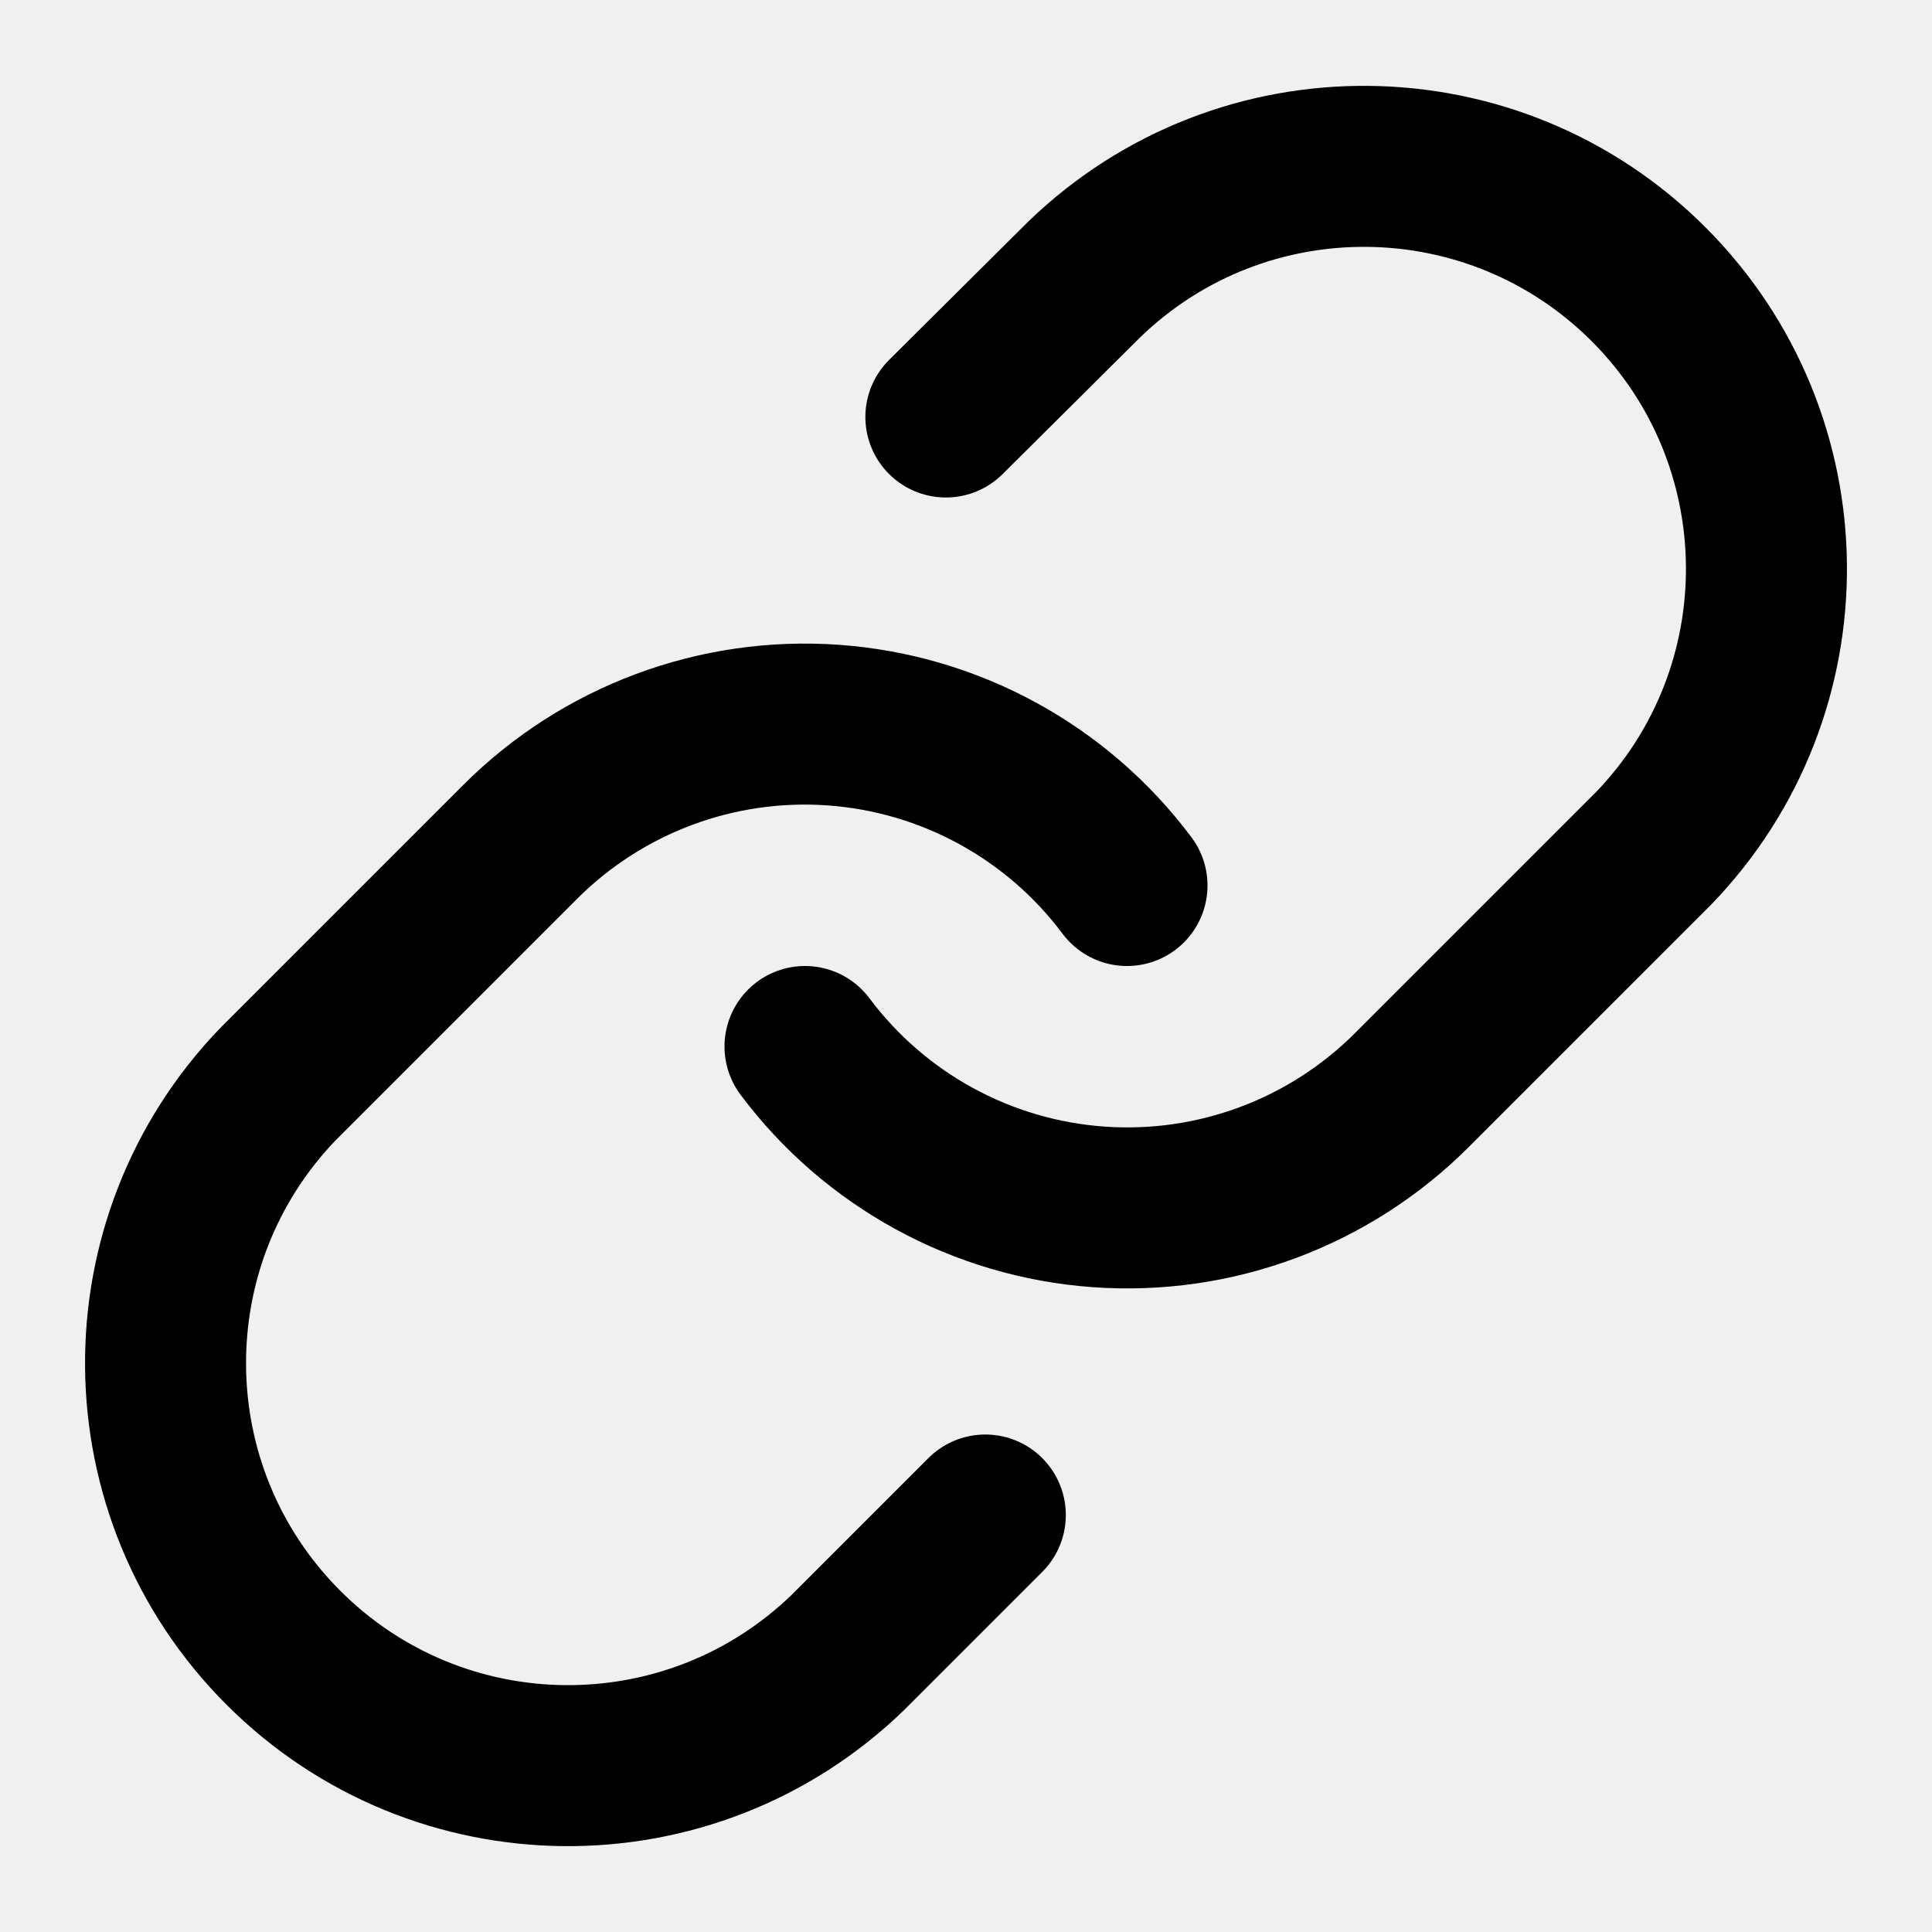
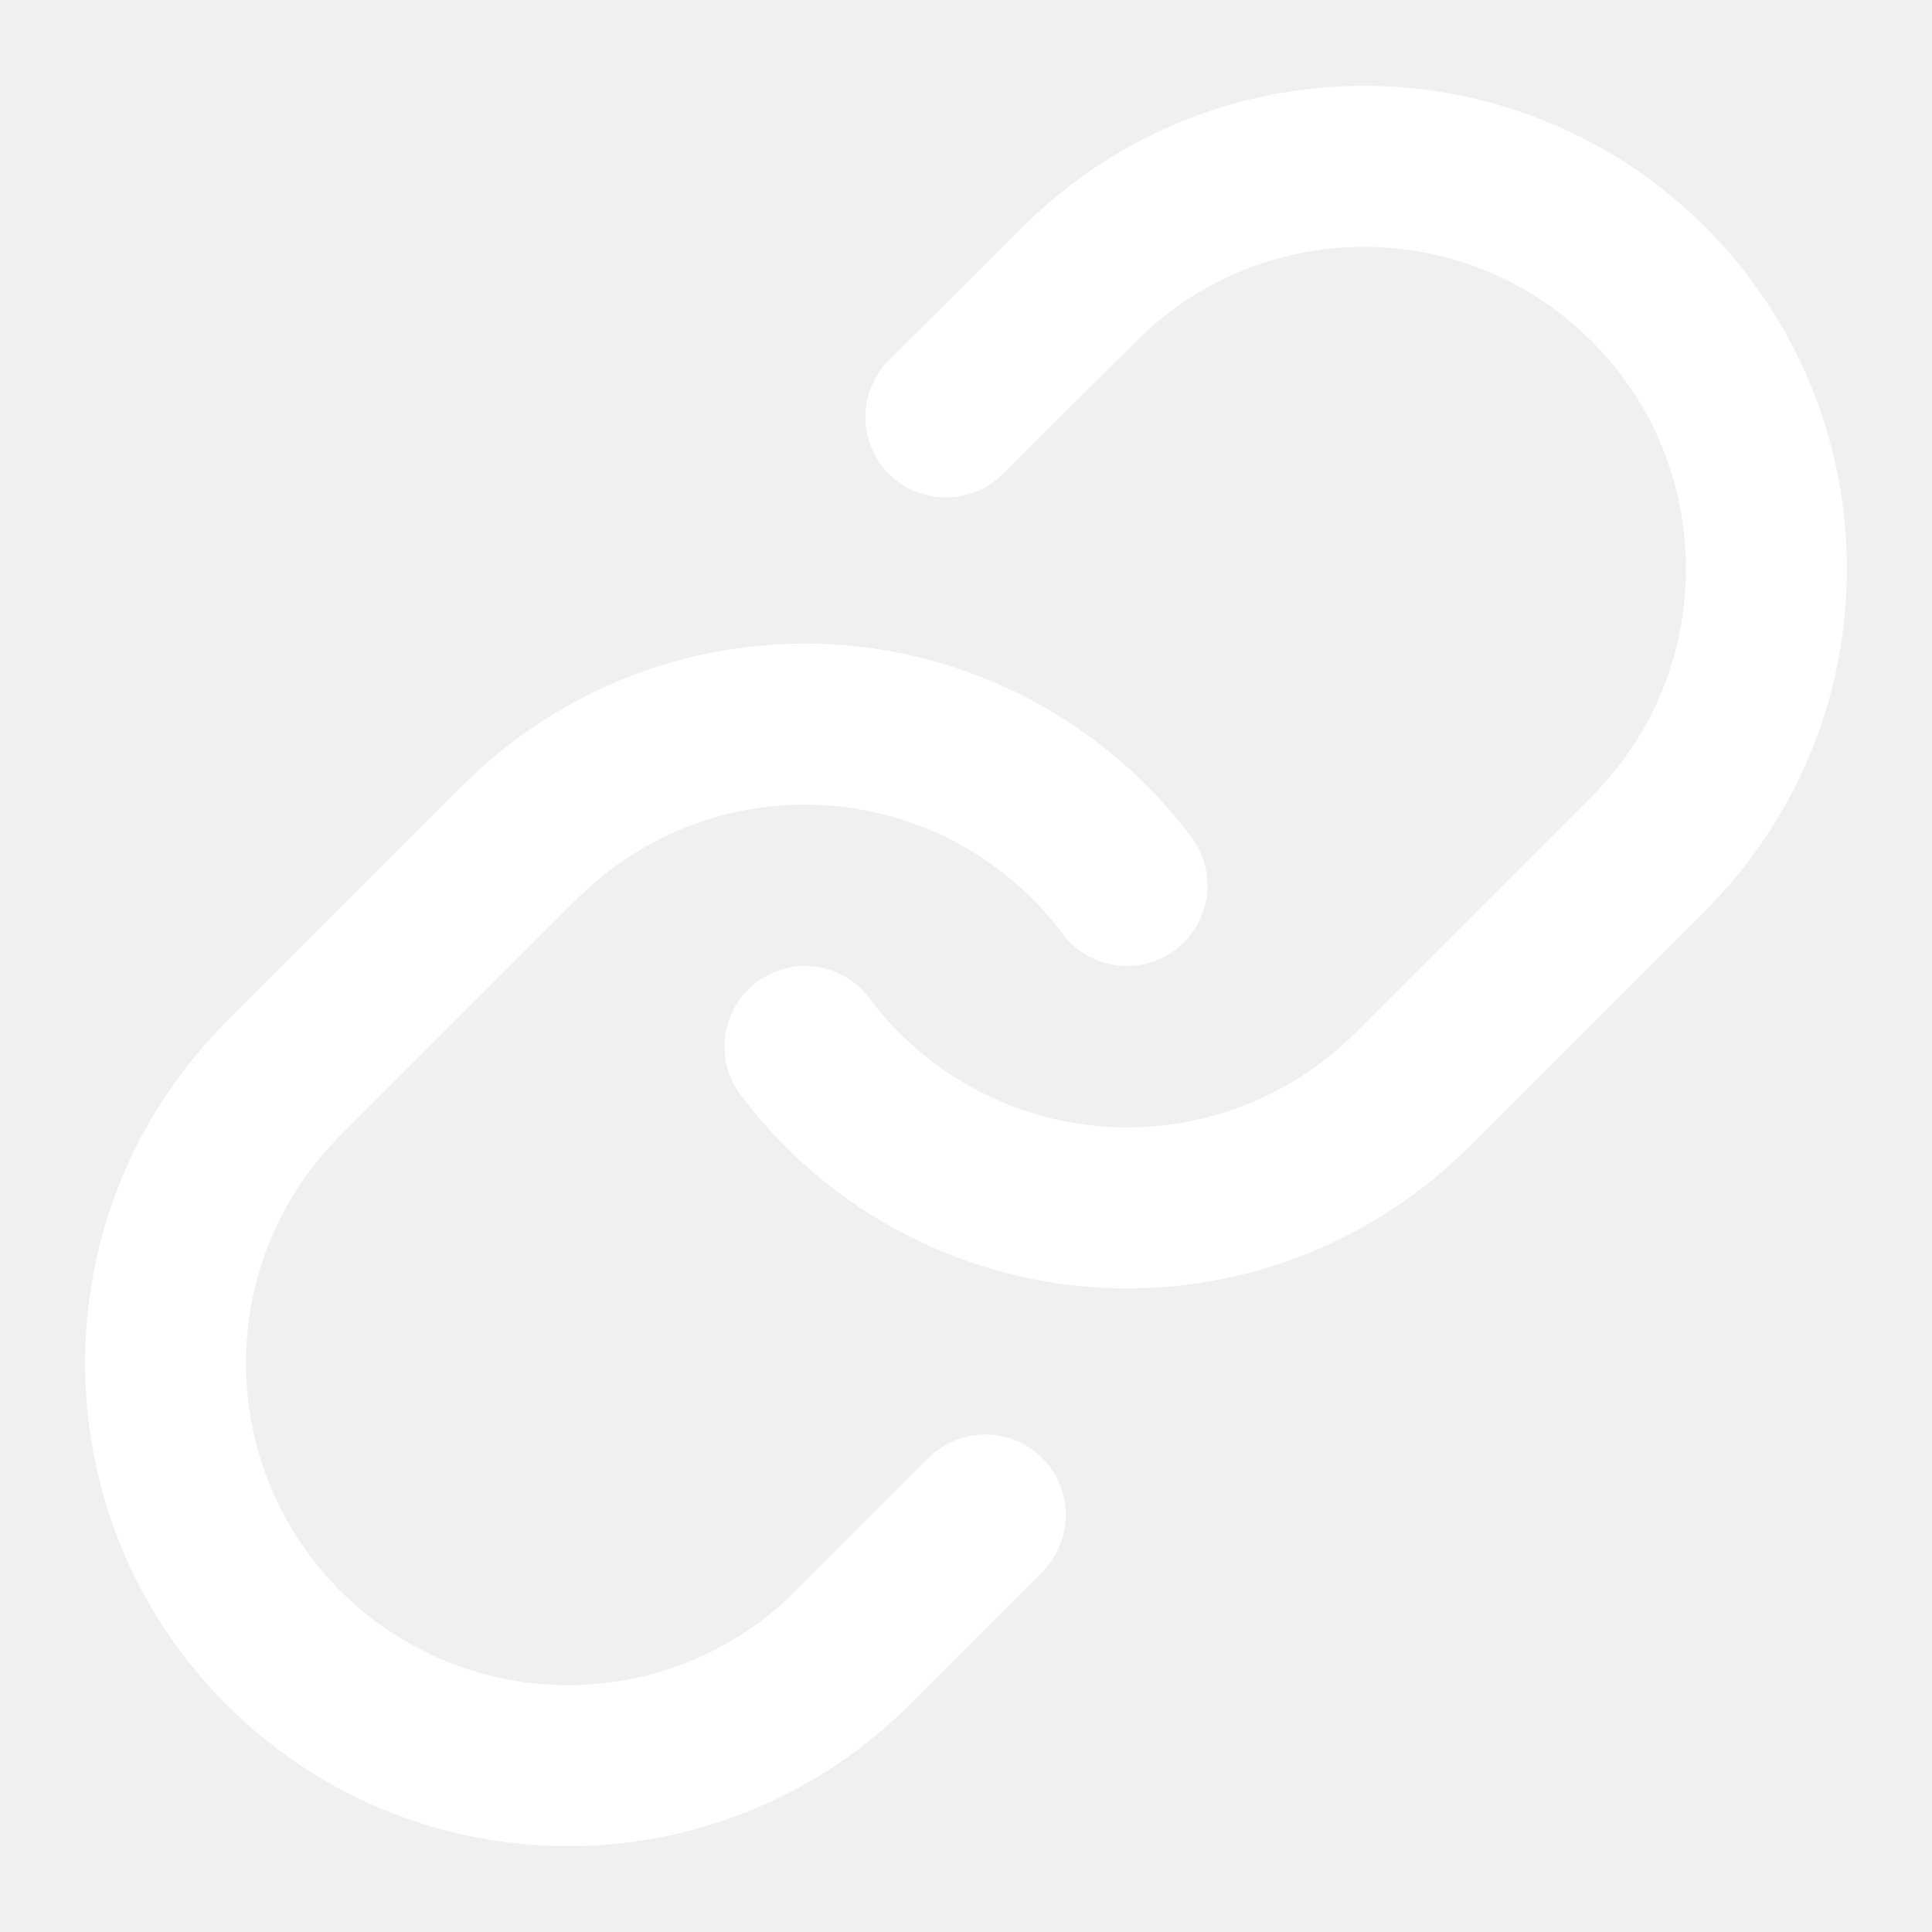
- <svg xmlns="http://www.w3.org/2000/svg" width="24" height="24" viewBox="0 0 24 24" fill="none" stroke="currentColor" stroke-width="2" stroke-linecap="round" stroke-linejoin="round">
+ <svg xmlns="http://www.w3.org/2000/svg" width="24" height="24" viewBox="0 0 24 24" fill="none" stroke="#ffffff" stroke-width="2" stroke-linecap="round" stroke-linejoin="round">
  <path d="M10 13a5 5 0 0 0 7.54.54l3-3a5 5 0 0 0-7.07-7.07l-1.72 1.71" />
  <path d="M14 11a5 5 0 0 0-7.54-.54l-3 3a5 5 0 0 0 7.07 7.07l1.71-1.71" />
</svg>
